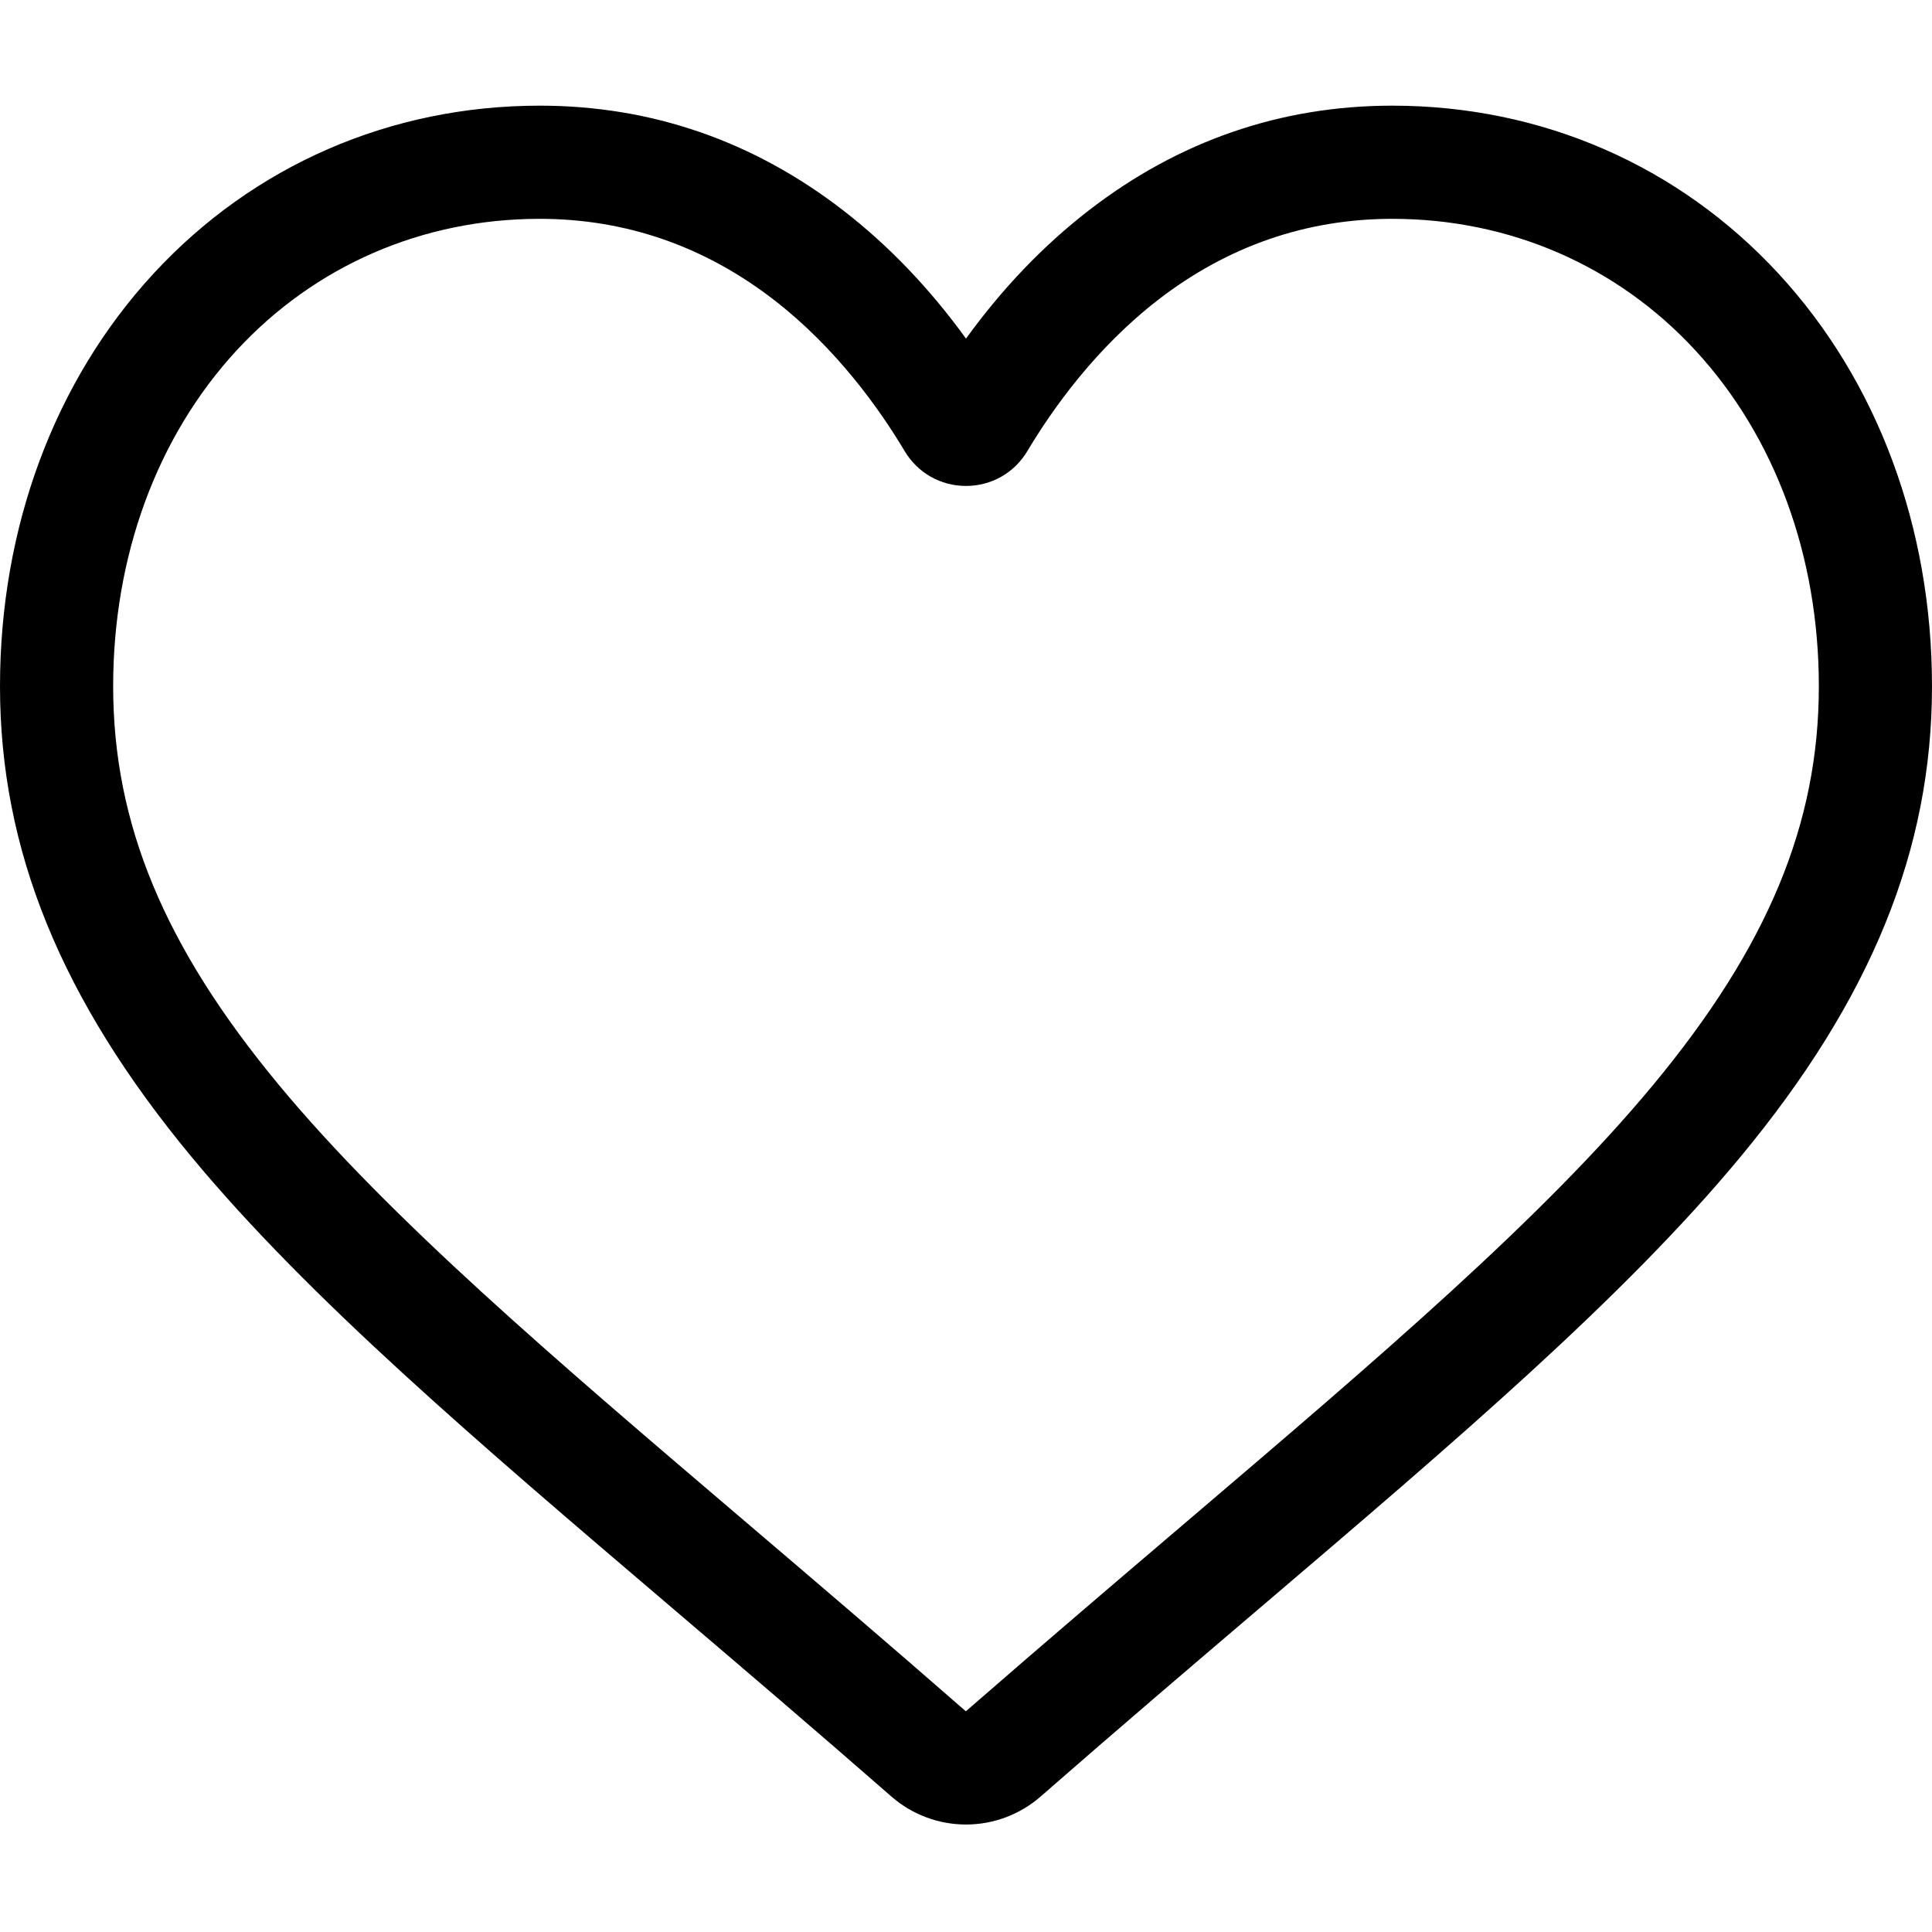
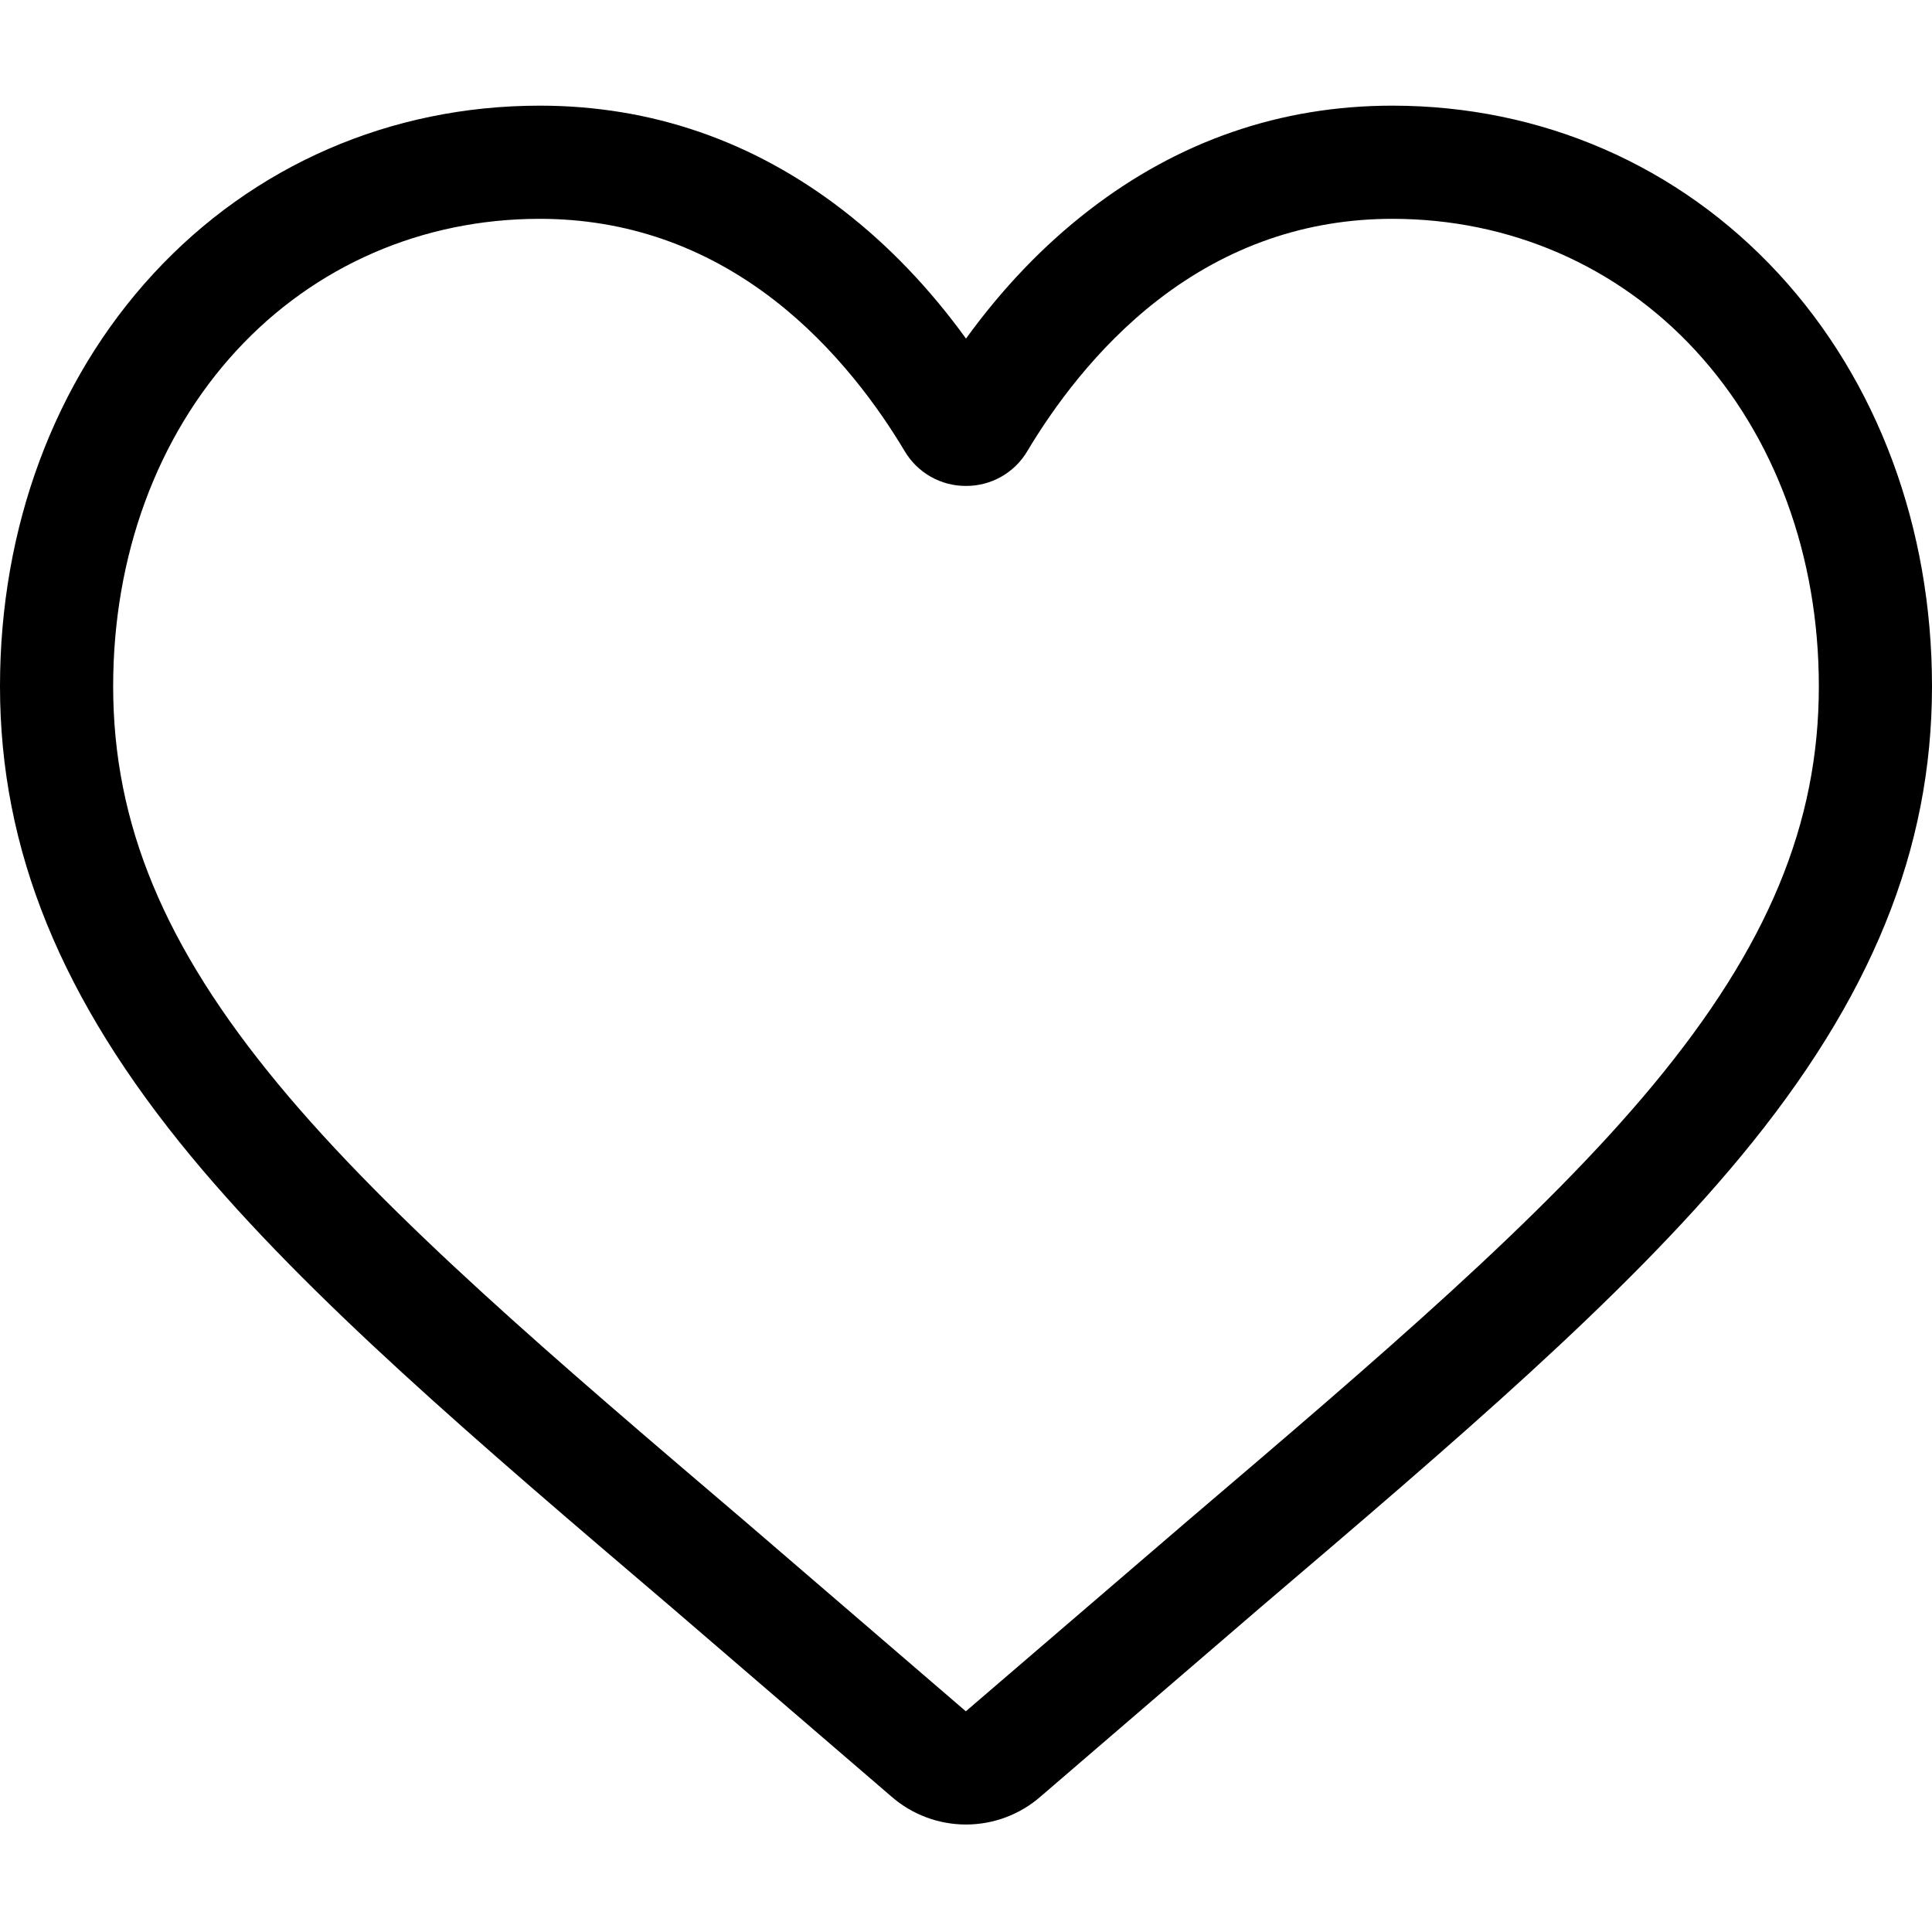
<svg xmlns="http://www.w3.org/2000/svg" viewBox="0 -28 512.001 512">
-   <path d="m256 455.516c-7.289 0-14.316-2.641-19.793-7.438-20.684-18.086-40.625-35.082-58.219-50.074l-.09-.078c-51.582-43.957-96.125-81.918-127.117-119.312-34.645-41.805-50.781-81.441-50.781-124.742 0-42.07 14.426-80.883 40.617-109.293 26.504-28.746 62.871-44.578 102.414-44.578 29.555 0 56.621 9.344 80.445 27.77 12.023 9.301 22.922 20.684 32.523 33.961 9.605-13.277 20.5-24.66 32.527-33.961 23.824-18.426 50.891-27.77 80.445-27.77 39.539 0 75.91 15.832 102.414 44.578 26.191 28.41 40.613 67.223 40.613 109.293 0 43.301-16.133 82.938-50.777 124.738-30.992 37.398-75.531 75.355-127.105 119.309-17.625 15.016-37.598 32.039-58.328 50.168-5.473 4.789-12.504 7.43-19.789 7.43zm-112.969-425.523c-31.066 0-59.605 12.398-80.367 34.914-21.07 22.855-32.676 54.449-32.676 88.965 0 36.418 13.535 68.988 43.883 105.605 29.332 35.395 72.961 72.574 123.477 115.625l.094.078c17.66 15.051 37.68 32.113 58.516 50.332 20.961-18.254 41.012-35.344 58.707-50.418 50.512-43.051 94.137-80.223 123.469-115.617 30.344-36.617 43.879-69.188 43.879-105.605 0-34.516-11.605-66.109-32.676-88.965-20.758-22.516-49.301-34.914-80.363-34.914-22.758 0-43.652 7.234-62.102 21.5-16.441 12.719-27.895 28.797-34.609 40.047-3.453 5.785-9.531 9.238-16.262 9.238s-12.809-3.453-16.262-9.238c-6.711-11.25-18.164-27.328-34.609-40.047-18.449-14.266-39.344-21.5-62.098-21.5zm0 0" />
+   <path d="M256 455.516c-7.289 0-14.316-2.641-19.793-7.437l-58.219-50.074-.09-.078c-51.582-43.957-96.125-81.918-127.117-119.312C16.137 236.809 0 197.172 0 153.871c0-42.07 14.426-80.883 40.617-109.293C67.121 15.832 103.488 0 143.031 0c29.555 0 56.621 9.344 80.445 27.77C235.5 37.07 246.398 48.453 256 61.73c9.605-13.277 20.5-24.66 32.527-33.961C312.352 9.344 339.418 0 368.973 0c39.539 0 75.91 15.832 102.414 44.578C497.578 72.988 512 111.801 512 153.871c0 43.301-16.133 82.938-50.777 124.738-30.992 37.398-75.531 75.355-127.105 119.309l-58.328 50.168c-5.473 4.789-12.504 7.43-19.789 7.43zM143.031 29.992c-31.066 0-59.605 12.398-80.367 34.914-21.07 22.855-32.676 54.449-32.676 88.965 0 36.418 13.535 68.988 43.883 105.605 29.332 35.395 72.961 72.574 123.477 115.625l.094.078 58.516 50.332 58.707-50.418c50.512-43.051 94.137-80.223 123.469-115.617 30.344-36.617 43.879-69.187 43.879-105.605 0-34.516-11.605-66.109-32.676-88.965-20.758-22.516-49.301-34.914-80.363-34.914-22.758 0-43.652 7.234-62.102 21.5-16.441 12.719-27.895 28.797-34.609 40.047A18.78 18.78 0 0 1 256 100.777a18.78 18.78 0 0 1-16.262-9.238c-6.711-11.25-18.164-27.328-34.609-40.047-18.449-14.266-39.344-21.5-62.098-21.5zm0 0" />
</svg>
